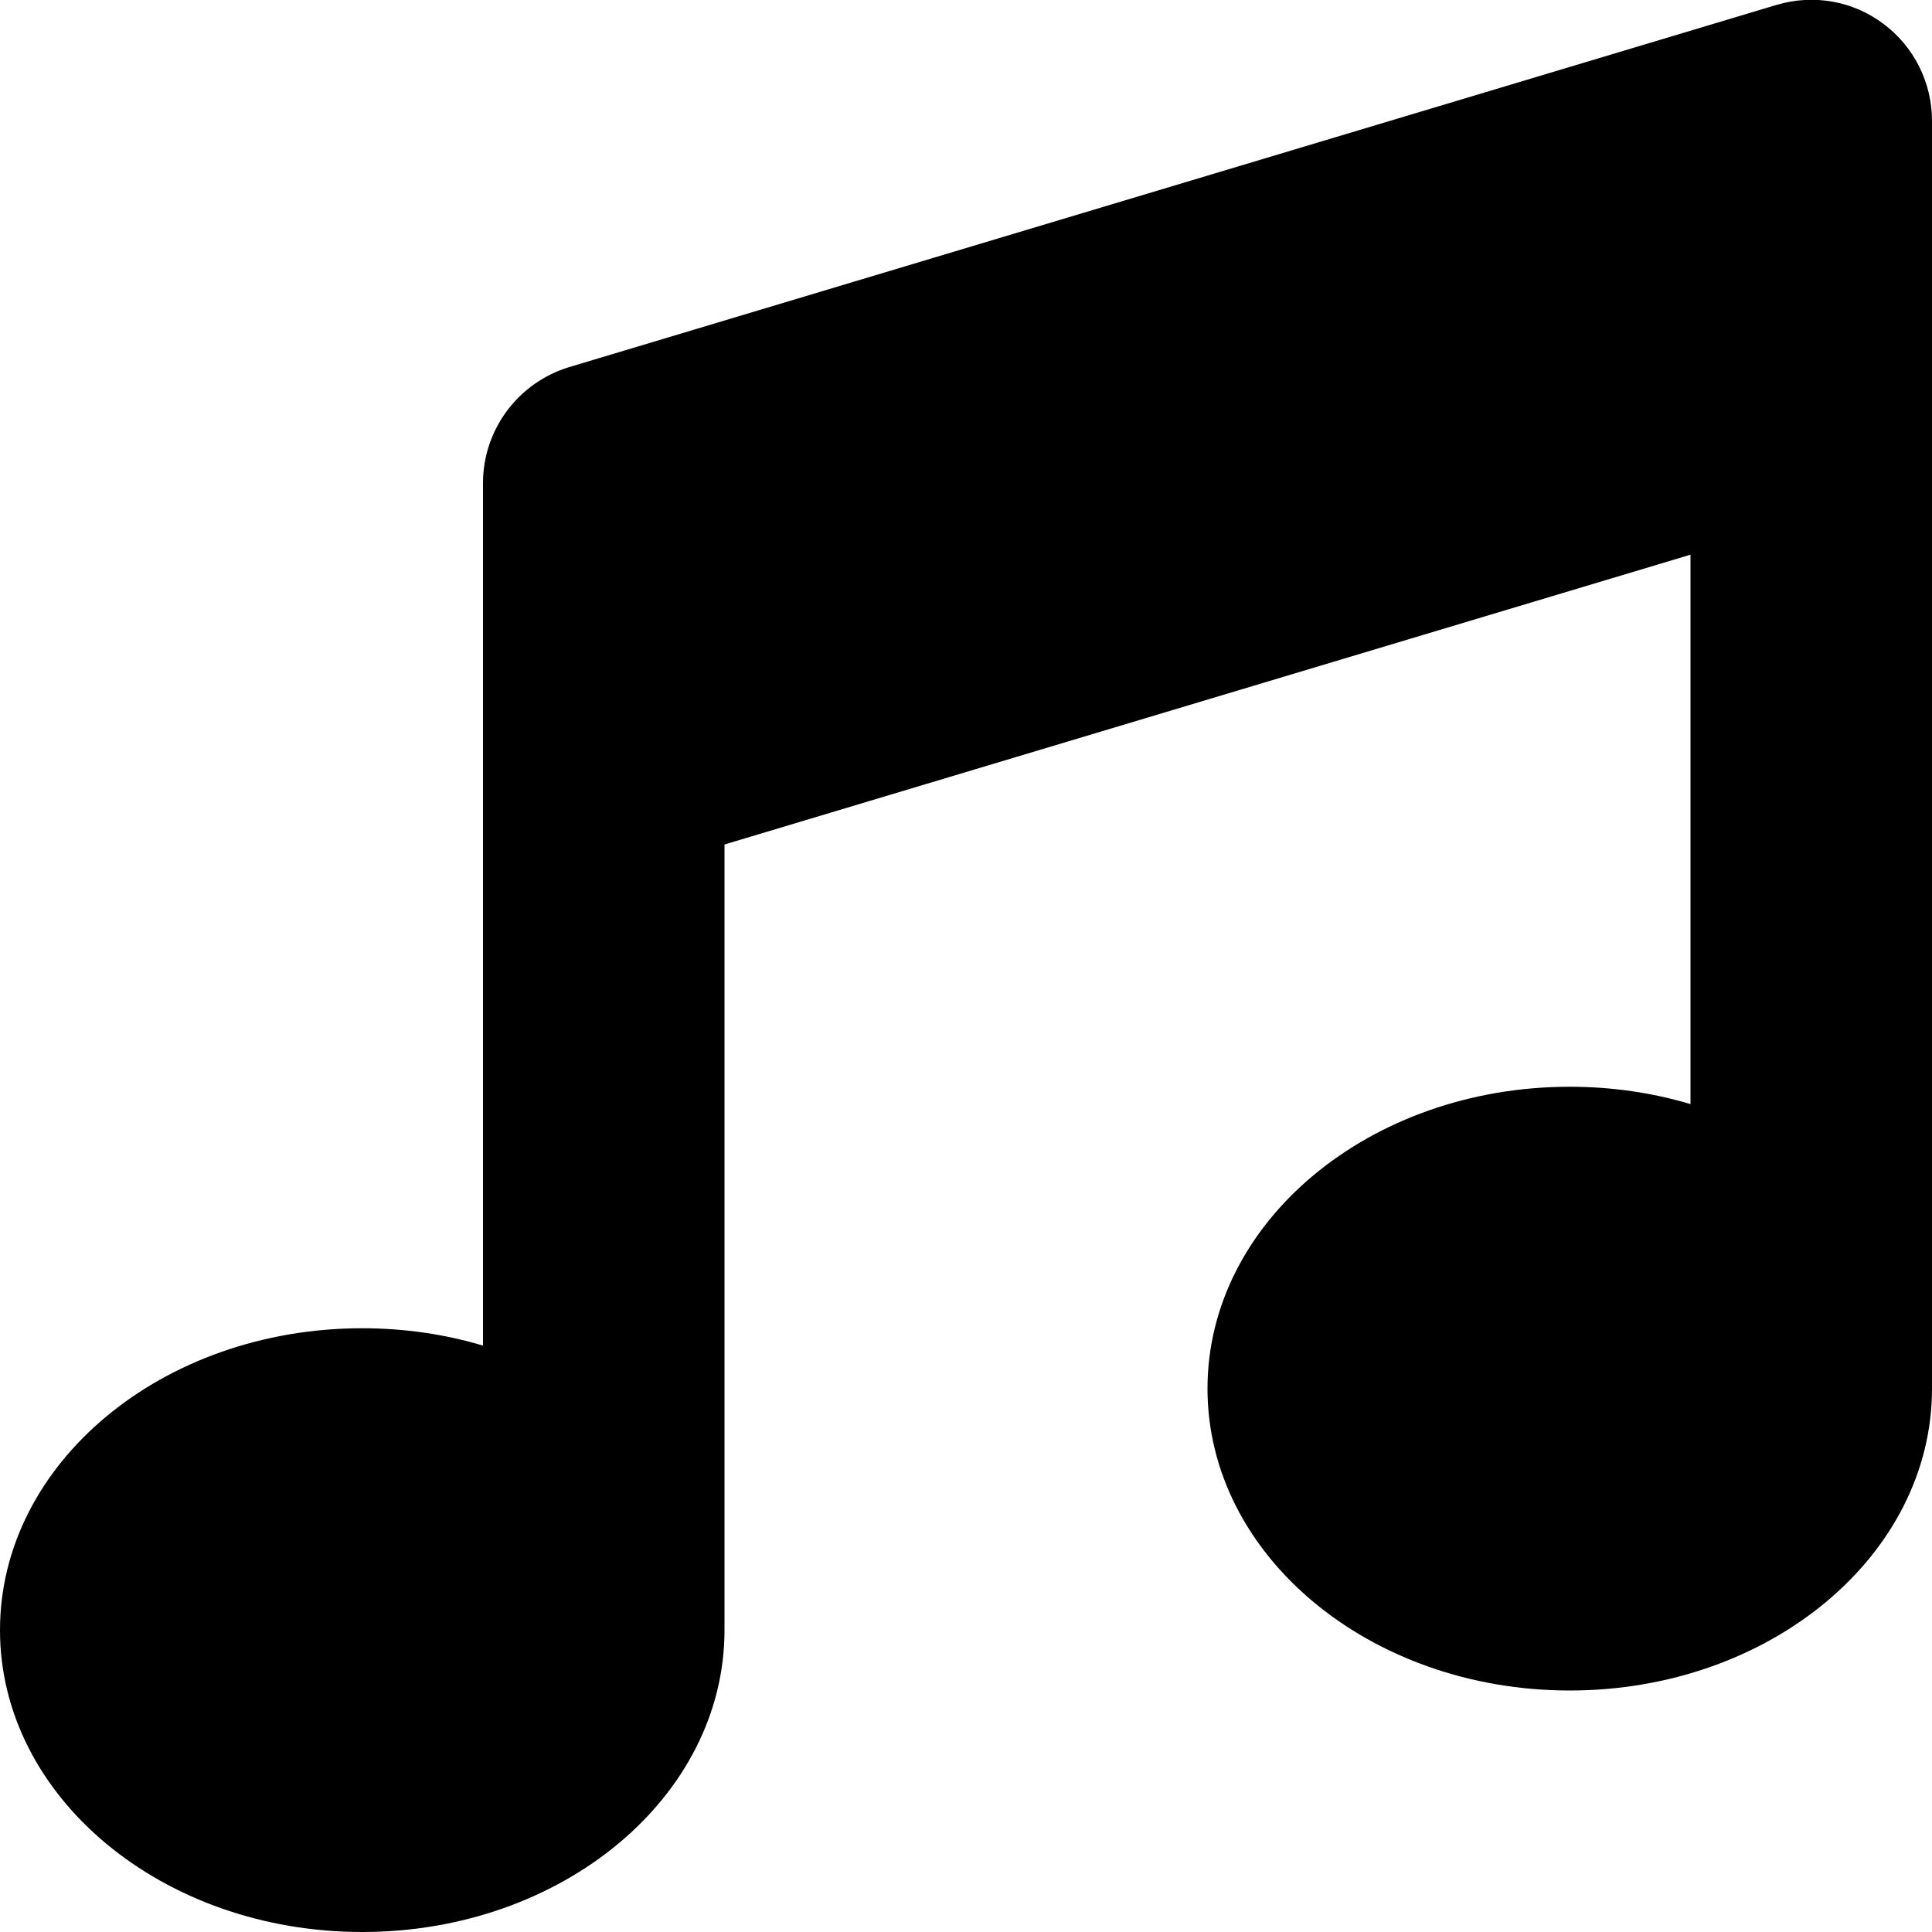
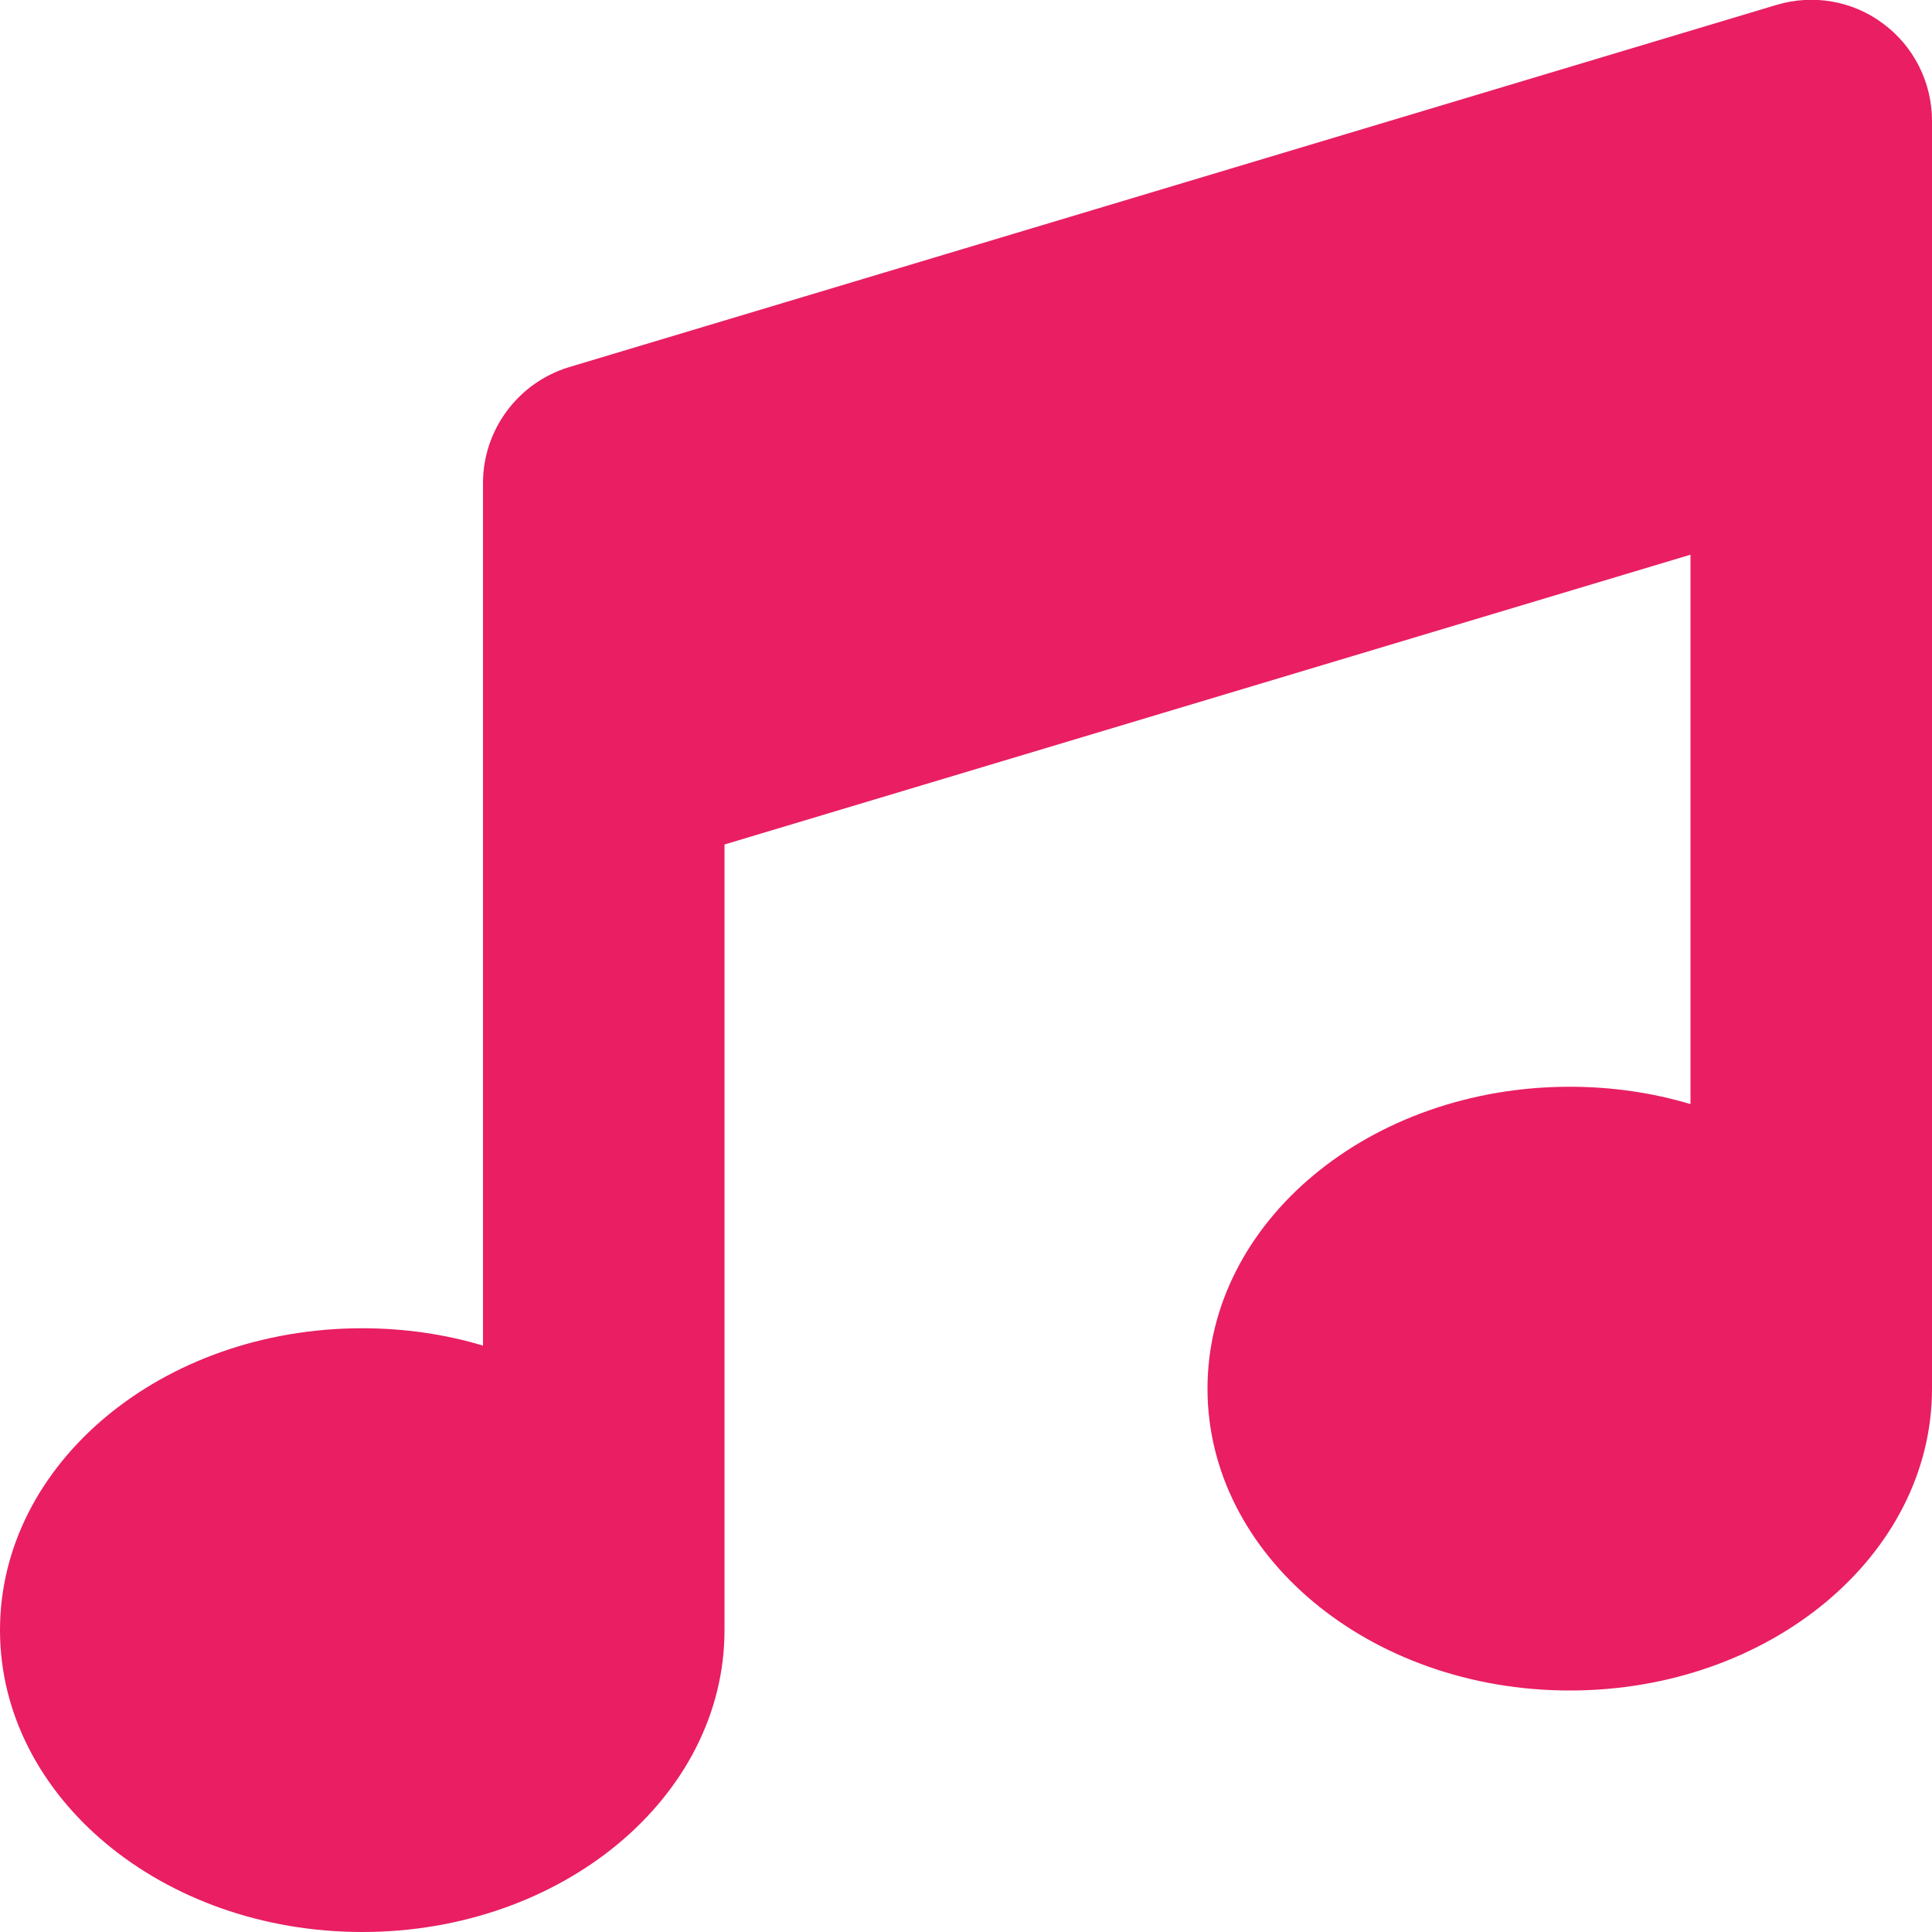
- <svg xmlns="http://www.w3.org/2000/svg" viewBox="0 0 512 512">
+ <svg xmlns="http://www.w3.org/2000/svg" viewBox="0 0 512 512" fill="#E91E63">
  <path d="M499.1 6.3c8.1 6 12.9 15.6 12.9 25.7l0 72 0 264c0 44.2-43 80-96 80s-96-35.8-96-80s43-80 96-80c11.2 0 22 1.6 32 4.6L448 147 192 223.8 192 432c0 44.2-43 80-96 80s-96-35.8-96-80s43-80 96-80c11.2 0 22 1.6 32 4.6L128 200l0-72c0-14.1 9.3-26.6 22.8-30.7l320-96c9.7-2.9 20.2-1.1 28.3 5z" />
</svg>
